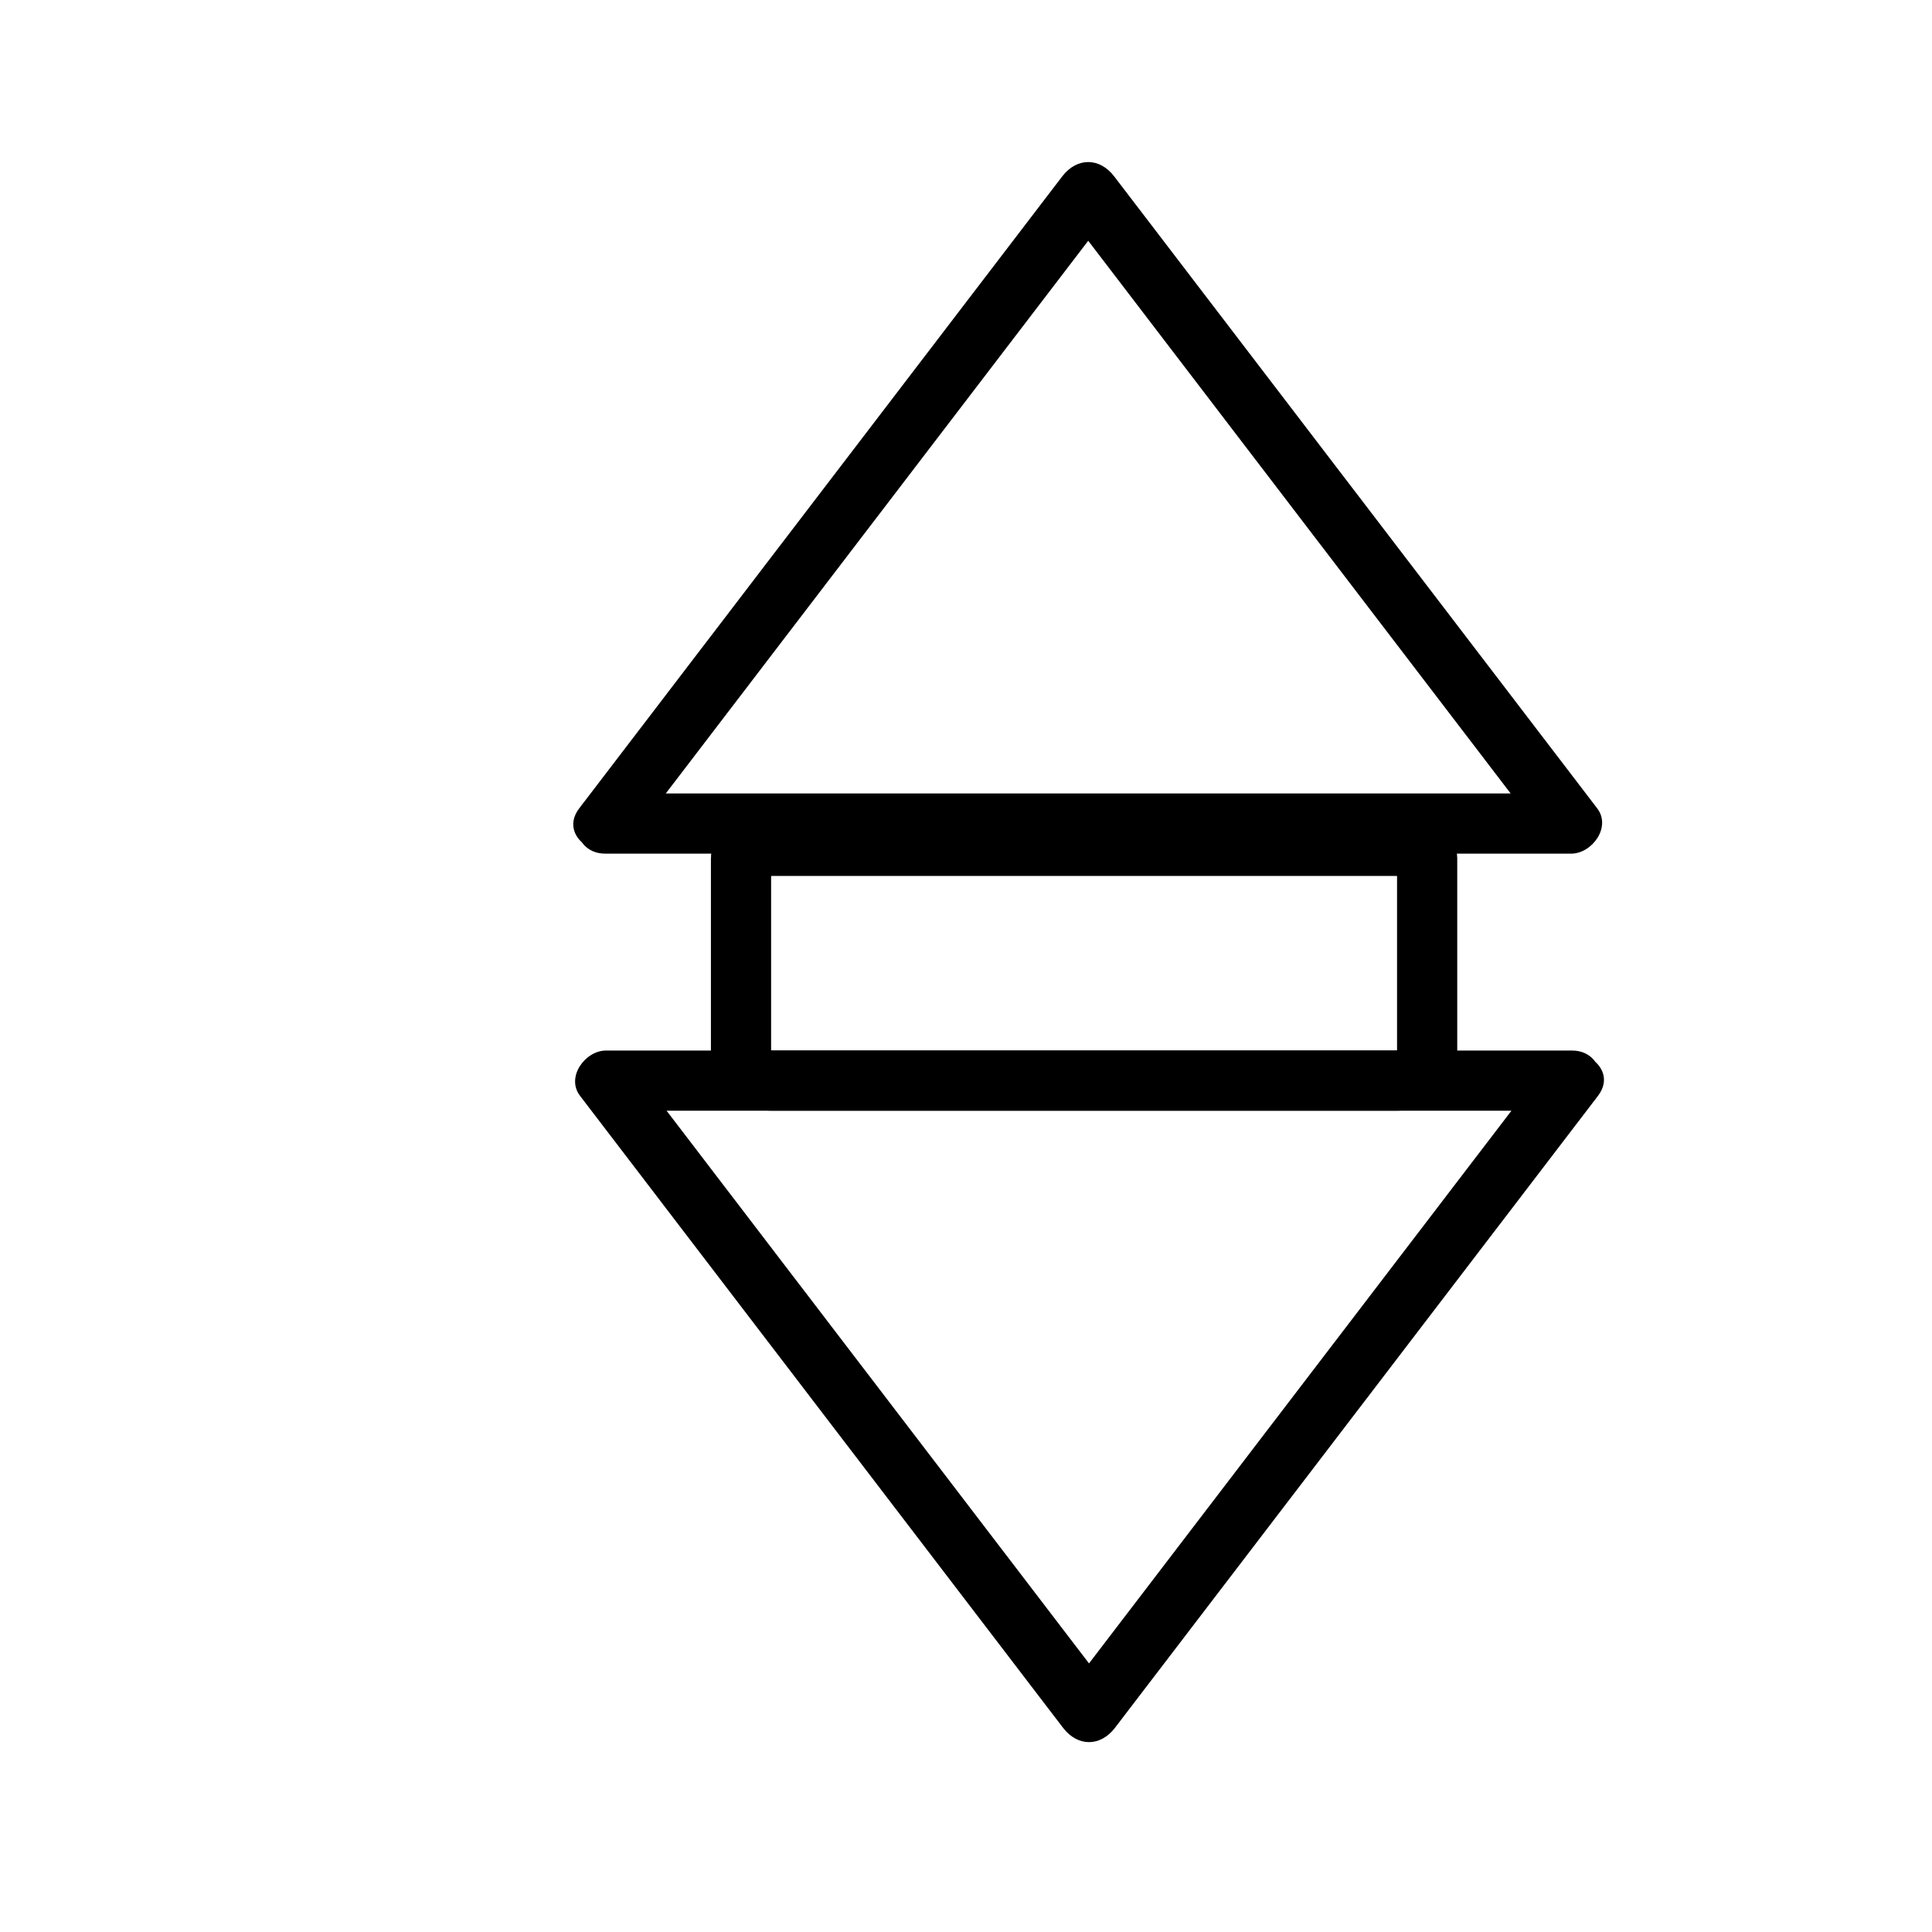
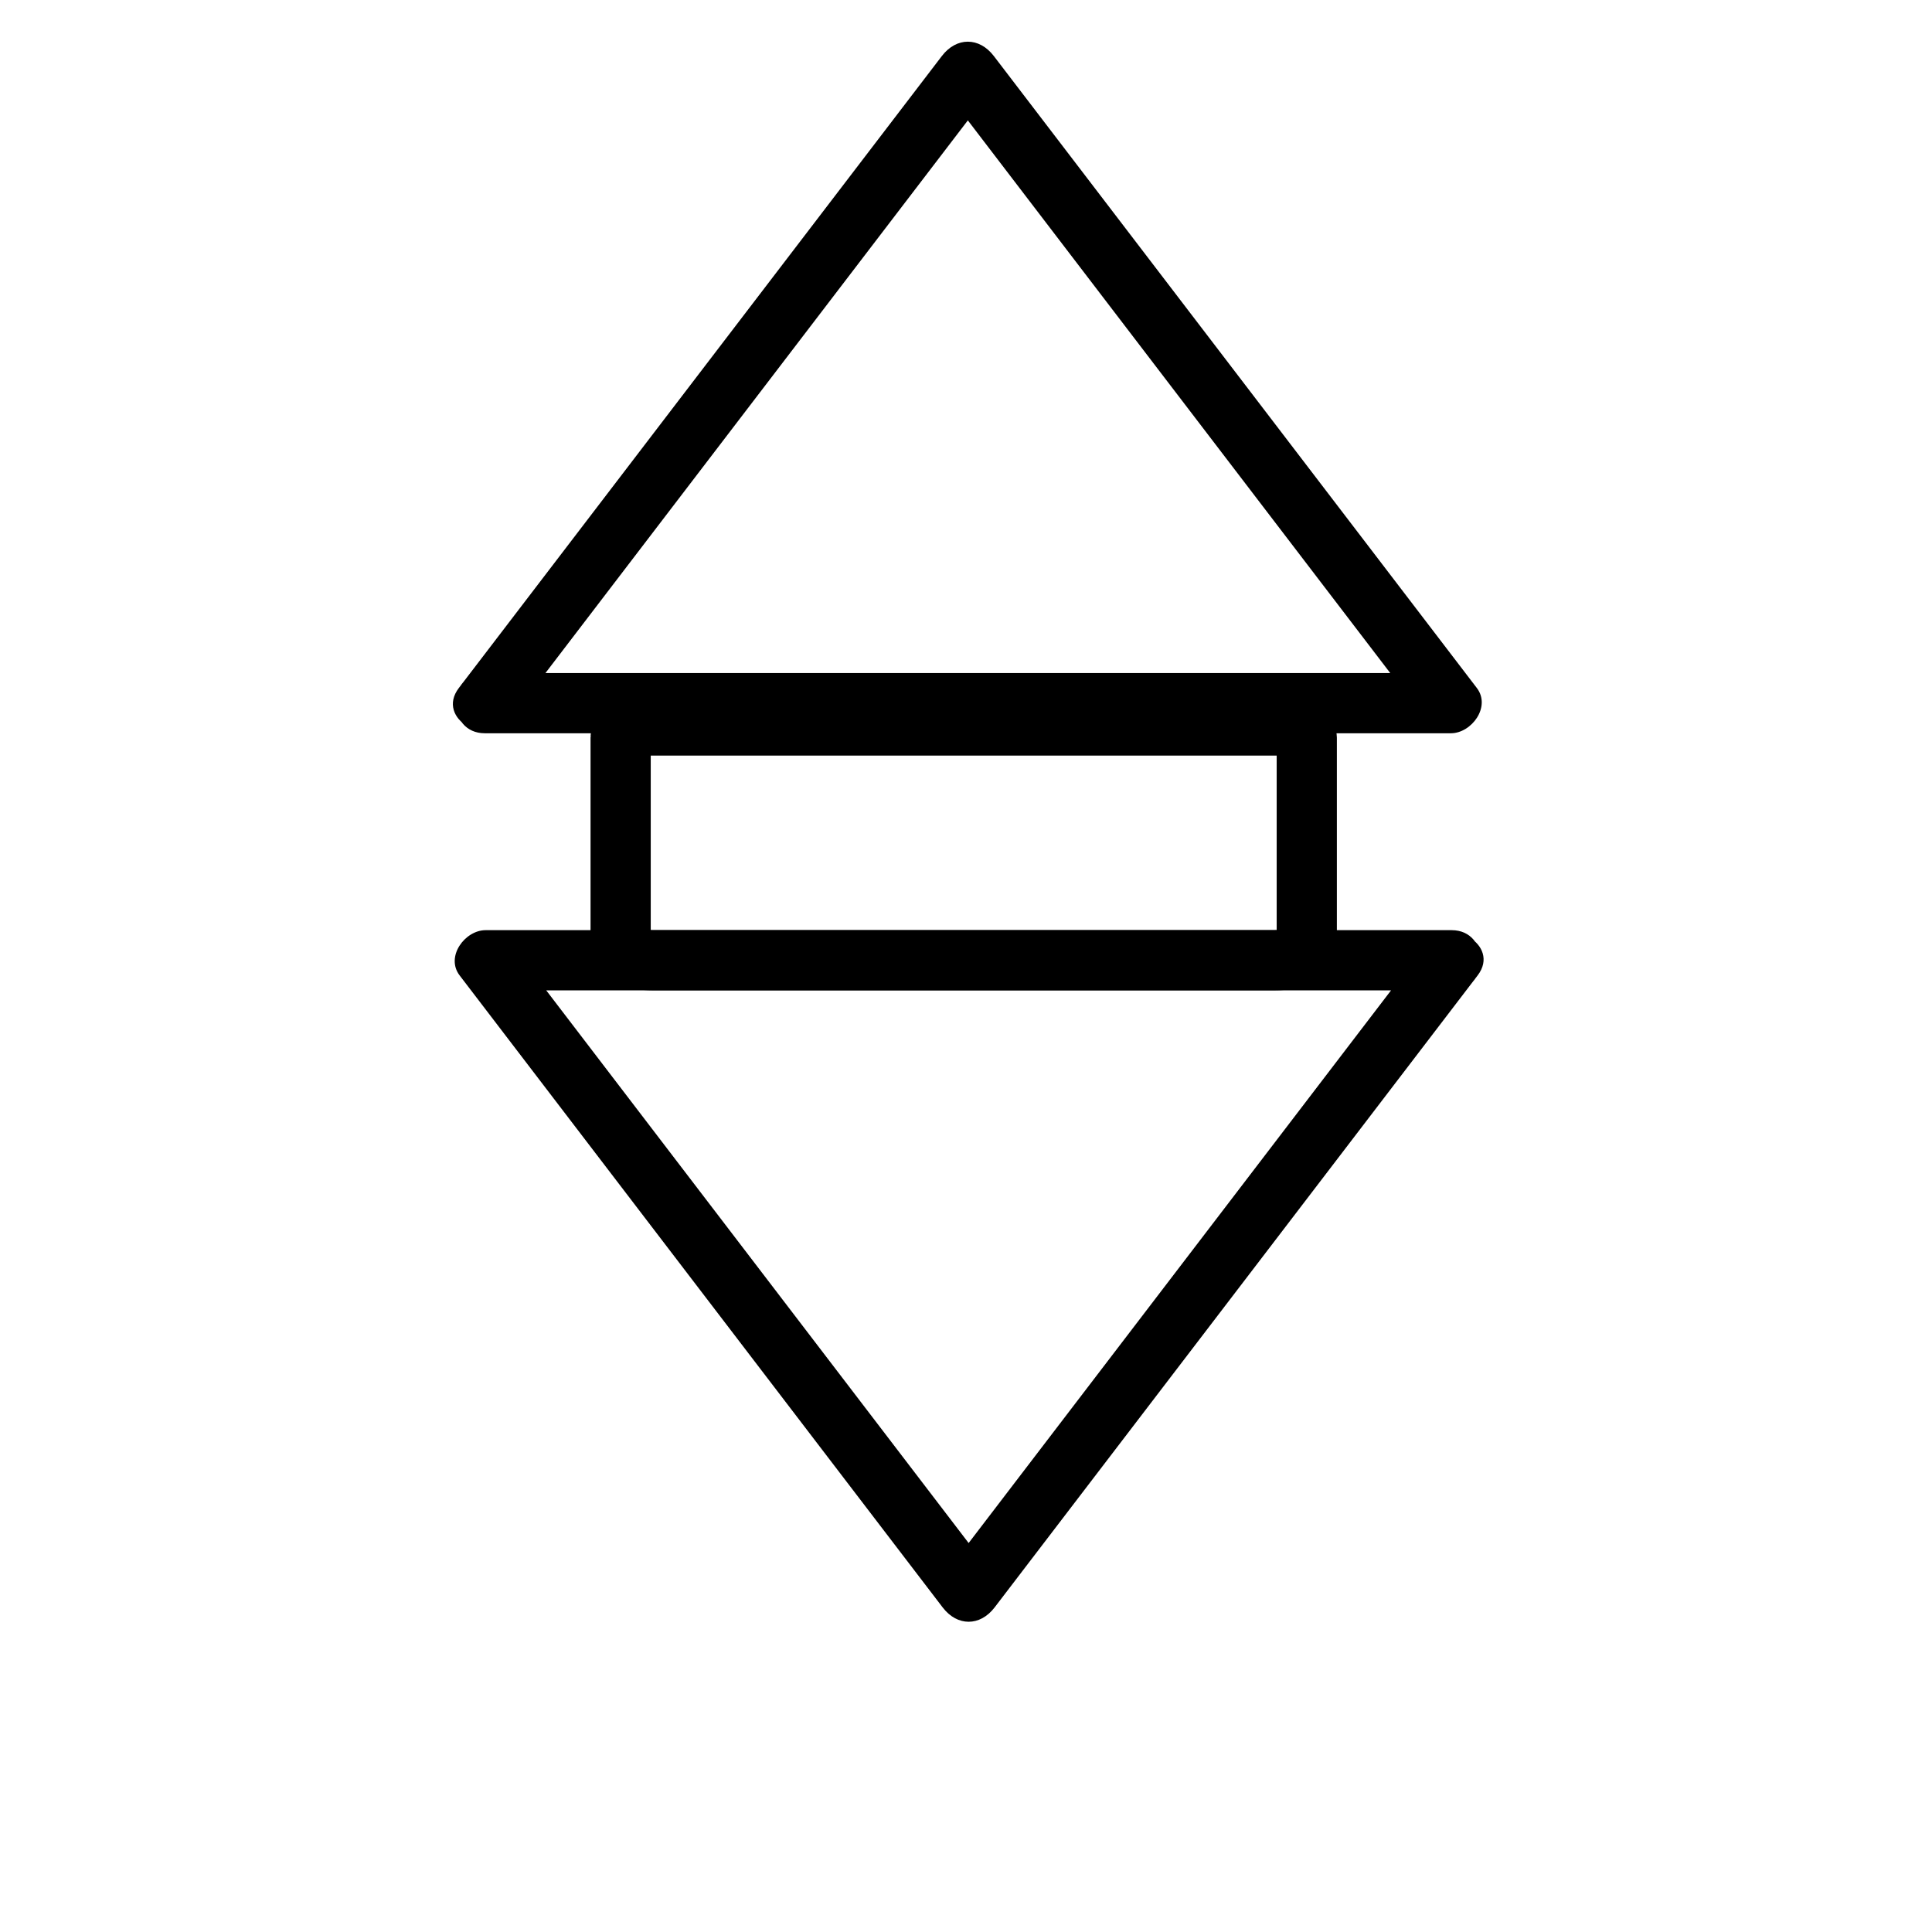
- <svg xmlns="http://www.w3.org/2000/svg" width="321" height="321">
-   <g>
-     <path id="svg_1" d="m231.816,140.54c2.929,0 5.303,0.903 5.303,2.016v34.966c0,1.114 -2.374,2.017 -5.303,2.017h-103.395c-2.928,0 -5.302,-0.903 -5.302,-2.017v-34.966c0,-1.113 2.374,-2.016 5.302,-2.016h103.395l0,0z" stroke-width="10" stroke="#000" fill="none" />
-     <path id="svg_2" d="m104.872,139.354c26.75,-35 53.501,-70 80.252,-105c-2.878,0 -5.756,0 -8.635,0c26.75,35 53.501,70 80.251,105c1.439,-2.508 2.878,-5.016 4.317,-7.523c-49.383,0 -98.765,0 -148.147,0c-4.119,0 -8.237,0 -12.355,0c-6.449,0 -6.449,10 0,10c49.382,0 98.765,0 148.147,0c4.118,0 8.237,0 12.355,0c3.436,0 6.707,-4.397 4.317,-7.523c-26.75,-35 -53.501,-70 -80.251,-105c-2.429,-3.178 -6.206,-3.178 -8.635,0c-26.75,35 -53.501,70 -80.252,105c-3.916,5.125 4.776,10.096 8.636,5.046z" fill="#000" />
-     <path transform="rotate(180, 181, 232)" id="svg_3" d="m105.128,286.977c26.75,-35 53.501,-70 80.252,-105c-2.878,0 -5.756,0 -8.635,0c26.75,35 53.501,70 80.251,105c1.439,-2.508 2.878,-5.016 4.317,-7.523c-49.383,0 -98.765,0 -148.147,0c-4.119,0 -8.237,0 -12.355,0c-6.449,0 -6.449,10 0,10c49.382,0 98.765,0 148.147,0c4.118,0 8.237,0 12.355,0c3.436,0 6.707,-4.397 4.317,-7.523c-26.75,-35 -53.501,-70 -80.251,-105c-2.429,-3.178 -6.206,-3.178 -8.635,0c-26.75,35 -53.501,70 -80.252,105c-3.916,5.125 4.776,10.096 8.636,5.046z" fill="#000" />
-   </g>
+ <svg xmlns="http://www.w3.org/2000/svg" viewBox="20 20 321 321">
+   <path fill="none" stroke="#000" stroke-width="10" d="m231.816,140.54c2.929,0 5.303,0.903 5.303,2.016v34.966c0,1.114 -2.374,2.017 -5.303,2.017h-103.395c-2.928,0 -5.302,-0.903 -5.302,-2.017v-34.966c0,-1.113 2.374,-2.016 5.302,-2.016h103.395l0,0z" />
+   <path fill="#000" d="m104.872,139.354c26.75,-35 53.501,-70 80.252,-105c-2.878,0 -5.756,0 -8.635,0c26.75,35 53.501,70 80.251,105c1.439,-2.508 2.878,-5.016 4.317,-7.523c-49.383,0 -98.765,0 -148.147,0c-4.119,0 -8.237,0 -12.355,0c-6.449,0 -6.449,10 0,10c49.382,0 98.765,0 148.147,0c4.118,0 8.237,0 12.355,0c3.436,0 6.707,-4.397 4.317,-7.523c-26.75,-35 -53.501,-70 -80.251,-105c-2.429,-3.178 -6.206,-3.178 -8.635,0c-26.75,35 -53.501,70 -80.252,105c-3.916,5.125 4.776,10.096 8.636,5.046z" />
+   <path fill="#000" transform="rotate(180, 181, 232)" d="m105.128,286.977c26.75,-35 53.501,-70 80.252,-105c-2.878,0 -5.756,0 -8.635,0c26.75,35 53.501,70 80.251,105c1.439,-2.508 2.878,-5.016 4.317,-7.523c-49.383,0 -98.765,0 -148.147,0c-4.119,0 -8.237,0 -12.355,0c-6.449,0 -6.449,10 0,10c49.382,0 98.765,0 148.147,0c4.118,0 8.237,0 12.355,0c3.436,0 6.707,-4.397 4.317,-7.523c-26.75,-35 -53.501,-70 -80.251,-105c-2.429,-3.178 -6.206,-3.178 -8.635,0c-26.75,35 -53.501,70 -80.252,105c-3.916,5.125 4.776,10.096 8.636,5.046z" />
</svg>
